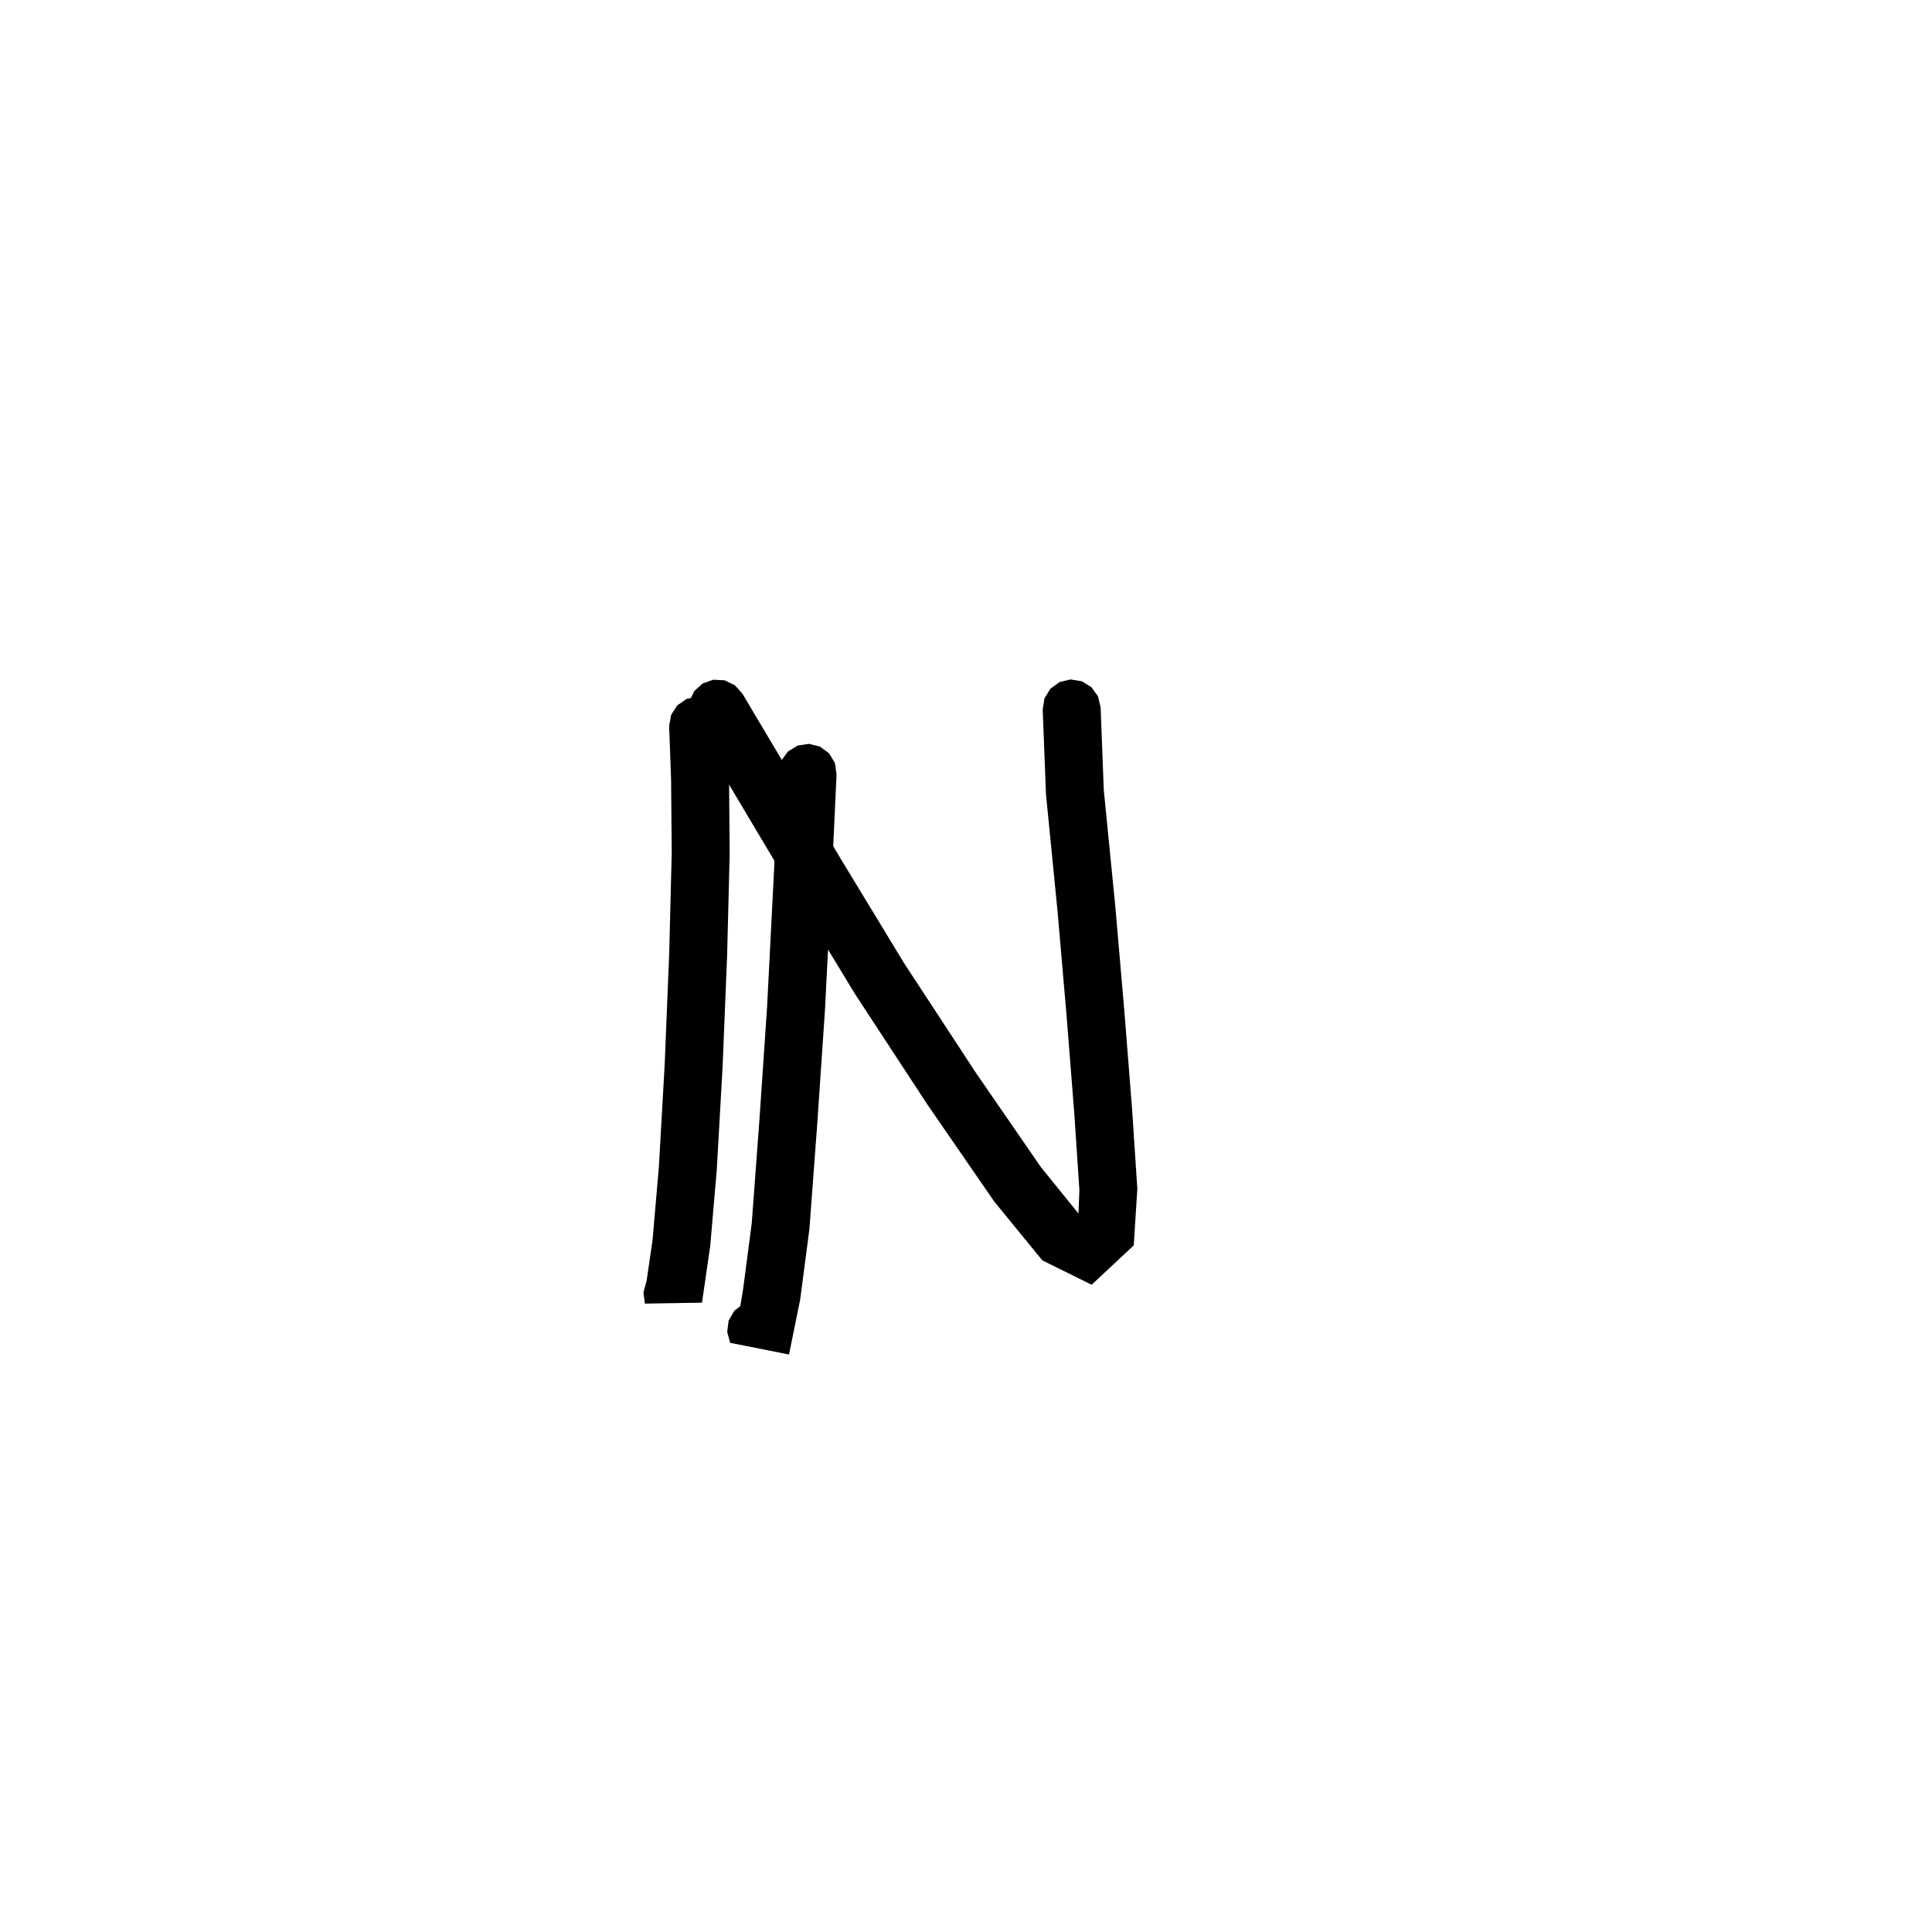
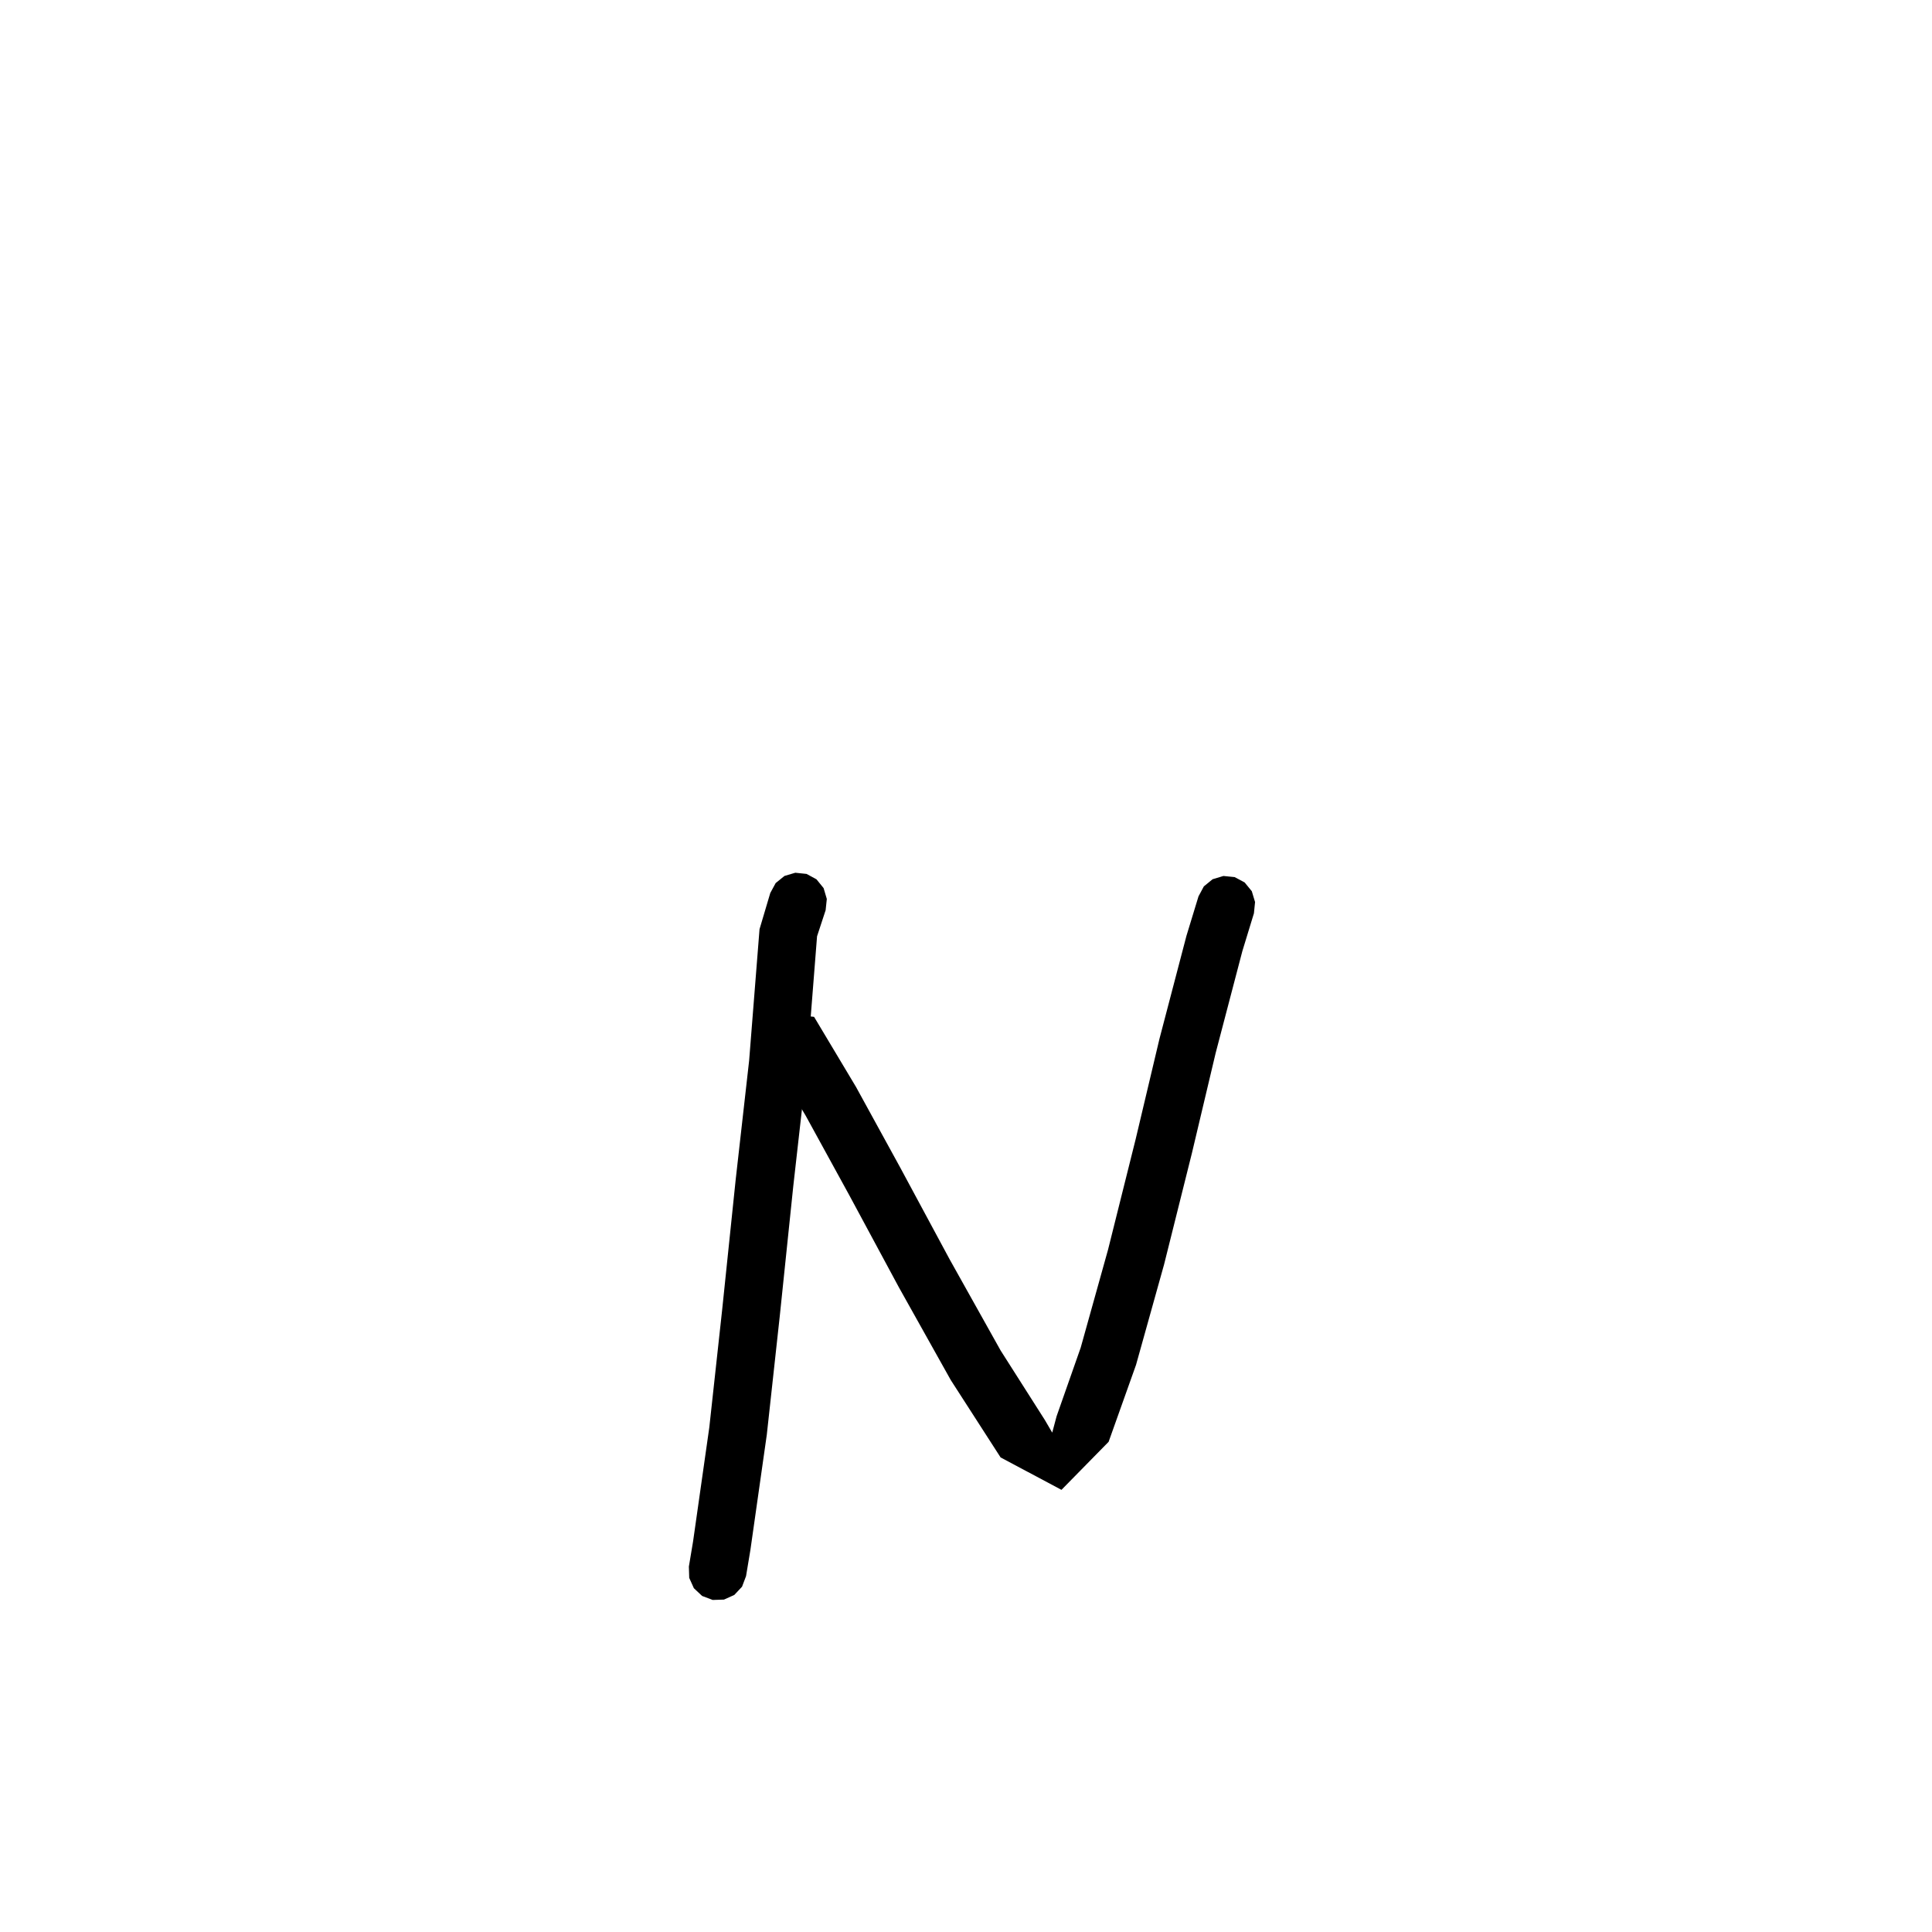
<svg xmlns="http://www.w3.org/2000/svg" viewBox="0 0 300 300" width="300" height="300">
-   <path d="M 112.906 113.5 L 112.906 112.667 L 112.564 110.945 L 111.588 109.485 L 110.128 108.509 L 108.406 108.167 L 106.684 108.509 L 105.224 109.485 L 104.249 110.945 L 103.906 112.667 L 103.906 113.5 L 104.249 115.222 L 105.224 116.682 L 106.684 117.657 L 108.406 118 L 110.128 117.657 L 111.588 116.682 L 112.564 115.222 Z M 103.909 112.829 L 104.207 121.091 L 104.307 132.351 L 103.909 148.151 L 103.212 165.283 L 102.317 181.09 L 101.334 192.503 L 100.14 200.724 L 108.675 199.577 L 107.806 198.052 L 106.419 196.975 L 104.725 196.511 L 102.983 196.731 L 101.458 197.6 L 100.381 198.988 L 99.918 200.681 L 100.137 202.423 L 109.006 202.276 L 110.279 193.497 L 111.296 181.71 L 112.201 165.717 L 112.904 148.449 L 113.306 132.449 L 113.205 120.909 L 112.903 112.505 L 112.499 110.796 L 111.472 109.372 L 109.978 108.45 L 108.244 108.17 L 106.536 108.574 L 105.112 109.601 L 104.19 111.095 Z" fill="black" fill-rule="nonzero" />
-   <path d="M 120.911 119.791 L 120.245 134.112 L 119.114 156.338 L 117.918 173.981 L 116.727 189.965 L 115.359 200.412 L 114.294 206.672 L 121.431 204.488 L 120.355 203.1 L 118.829 202.231 L 117.087 202.011 L 115.394 202.475 L 114.007 203.552 L 113.137 205.077 L 112.918 206.819 L 113.381 208.512 L 122.518 210.328 L 124.253 201.788 L 125.685 190.835 L 126.895 174.619 L 128.099 156.862 L 129.234 134.554 L 129.901 120.209 L 129.639 118.473 L 128.733 116.969 L 127.32 115.927 L 125.615 115.505 L 123.879 115.767 L 122.376 116.674 L 121.333 118.087 Z" fill="black" fill-rule="nonzero" />
-   <path d="M 107.537 112.297 L 110.706 117.635 L 122.849 138.018 L 132.802 154.403 L 144.069 171.607 L 154.38 186.565 L 161.853 195.71 L 169.508 199.495 L 176.049 193.38 L 176.605 184.608 L 175.794 172.271 L 174.591 157.029 L 173.187 140.783 L 171.394 122.669 L 170.903 109.827 L 170.494 108.119 L 169.464 106.698 L 167.967 105.779 L 166.233 105.503 L 164.526 105.912 L 163.104 106.943 L 162.186 108.439 L 161.91 110.173 L 162.418 123.331 L 164.226 141.617 L 165.622 157.771 L 166.818 172.929 L 167.607 184.792 L 167.364 191.02 L 169.105 190.505 L 168.16 189.29 L 161.632 181.235 L 151.543 166.593 L 140.411 149.597 L 130.563 133.382 L 118.44 113.031 L 115.276 107.703 L 114.102 106.397 L 112.518 105.639 L 110.764 105.546 L 109.109 106.131 L 107.803 107.304 L 107.046 108.888 L 106.952 110.642 Z" fill="black" fill-rule="nonzero" />
+   <path d="M 119.608 138.666 L 117.94 144.282 L 116.326 164.674 L 114.232 183.216 L 112.132 203.423 L 110.141 221.639 L 107.621 239.346 L 106.967 243.26 L 107.022 245.015 L 107.744 246.616 L 109.024 247.818 L 110.666 248.439 L 112.421 248.384 L 114.022 247.662 L 115.224 246.382 L 115.845 244.74 L 116.525 240.654 L 119.071 222.761 L 121.081 204.377 L 123.18 184.184 L 125.286 165.526 L 126.872 145.385 L 128.204 141.334 L 128.387 139.588 L 127.888 137.904 L 126.783 136.54 L 125.24 135.702 L 123.494 135.519 L 121.81 136.018 L 120.446 137.123 Z" fill="black" fill-rule="nonzero" />
+   <path d="M 124.221 164.859 L 119.07 163.105 L 125.098 173.23 L 131.852 185.548 L 139.562 199.865 L 147.64 214.302 L 155.37 226.306 L 164.823 231.343 L 172.146 223.883 L 176.403 211.936 L 180.757 196.348 L 185.078 179.066 L 188.772 163.49 L 192.913 147.689 L 194.71 141.815 L 194.885 140.068 L 194.379 138.387 L 193.268 137.027 L 191.721 136.196 L 189.974 136.021 L 188.293 136.527 L 186.933 137.638 L 186.103 139.185 L 184.233 145.311 L 180.04 161.31 L 176.334 176.934 L 172.055 194.052 L 167.809 209.264 L 164.067 219.917 L 163.39 222.457 L 162.242 220.494 L 155.373 209.698 L 147.451 195.535 L 139.761 181.252 L 132.915 168.77 L 126.409 157.895 L 119.591 157.141 L 118.291 158.321 L 117.541 159.909 L 117.455 161.662 L 118.048 163.315 L 119.227 164.616 L 120.815 165.366 L 122.569 165.451 Z" fill="black" fill-rule="nonzero" />
</svg>
